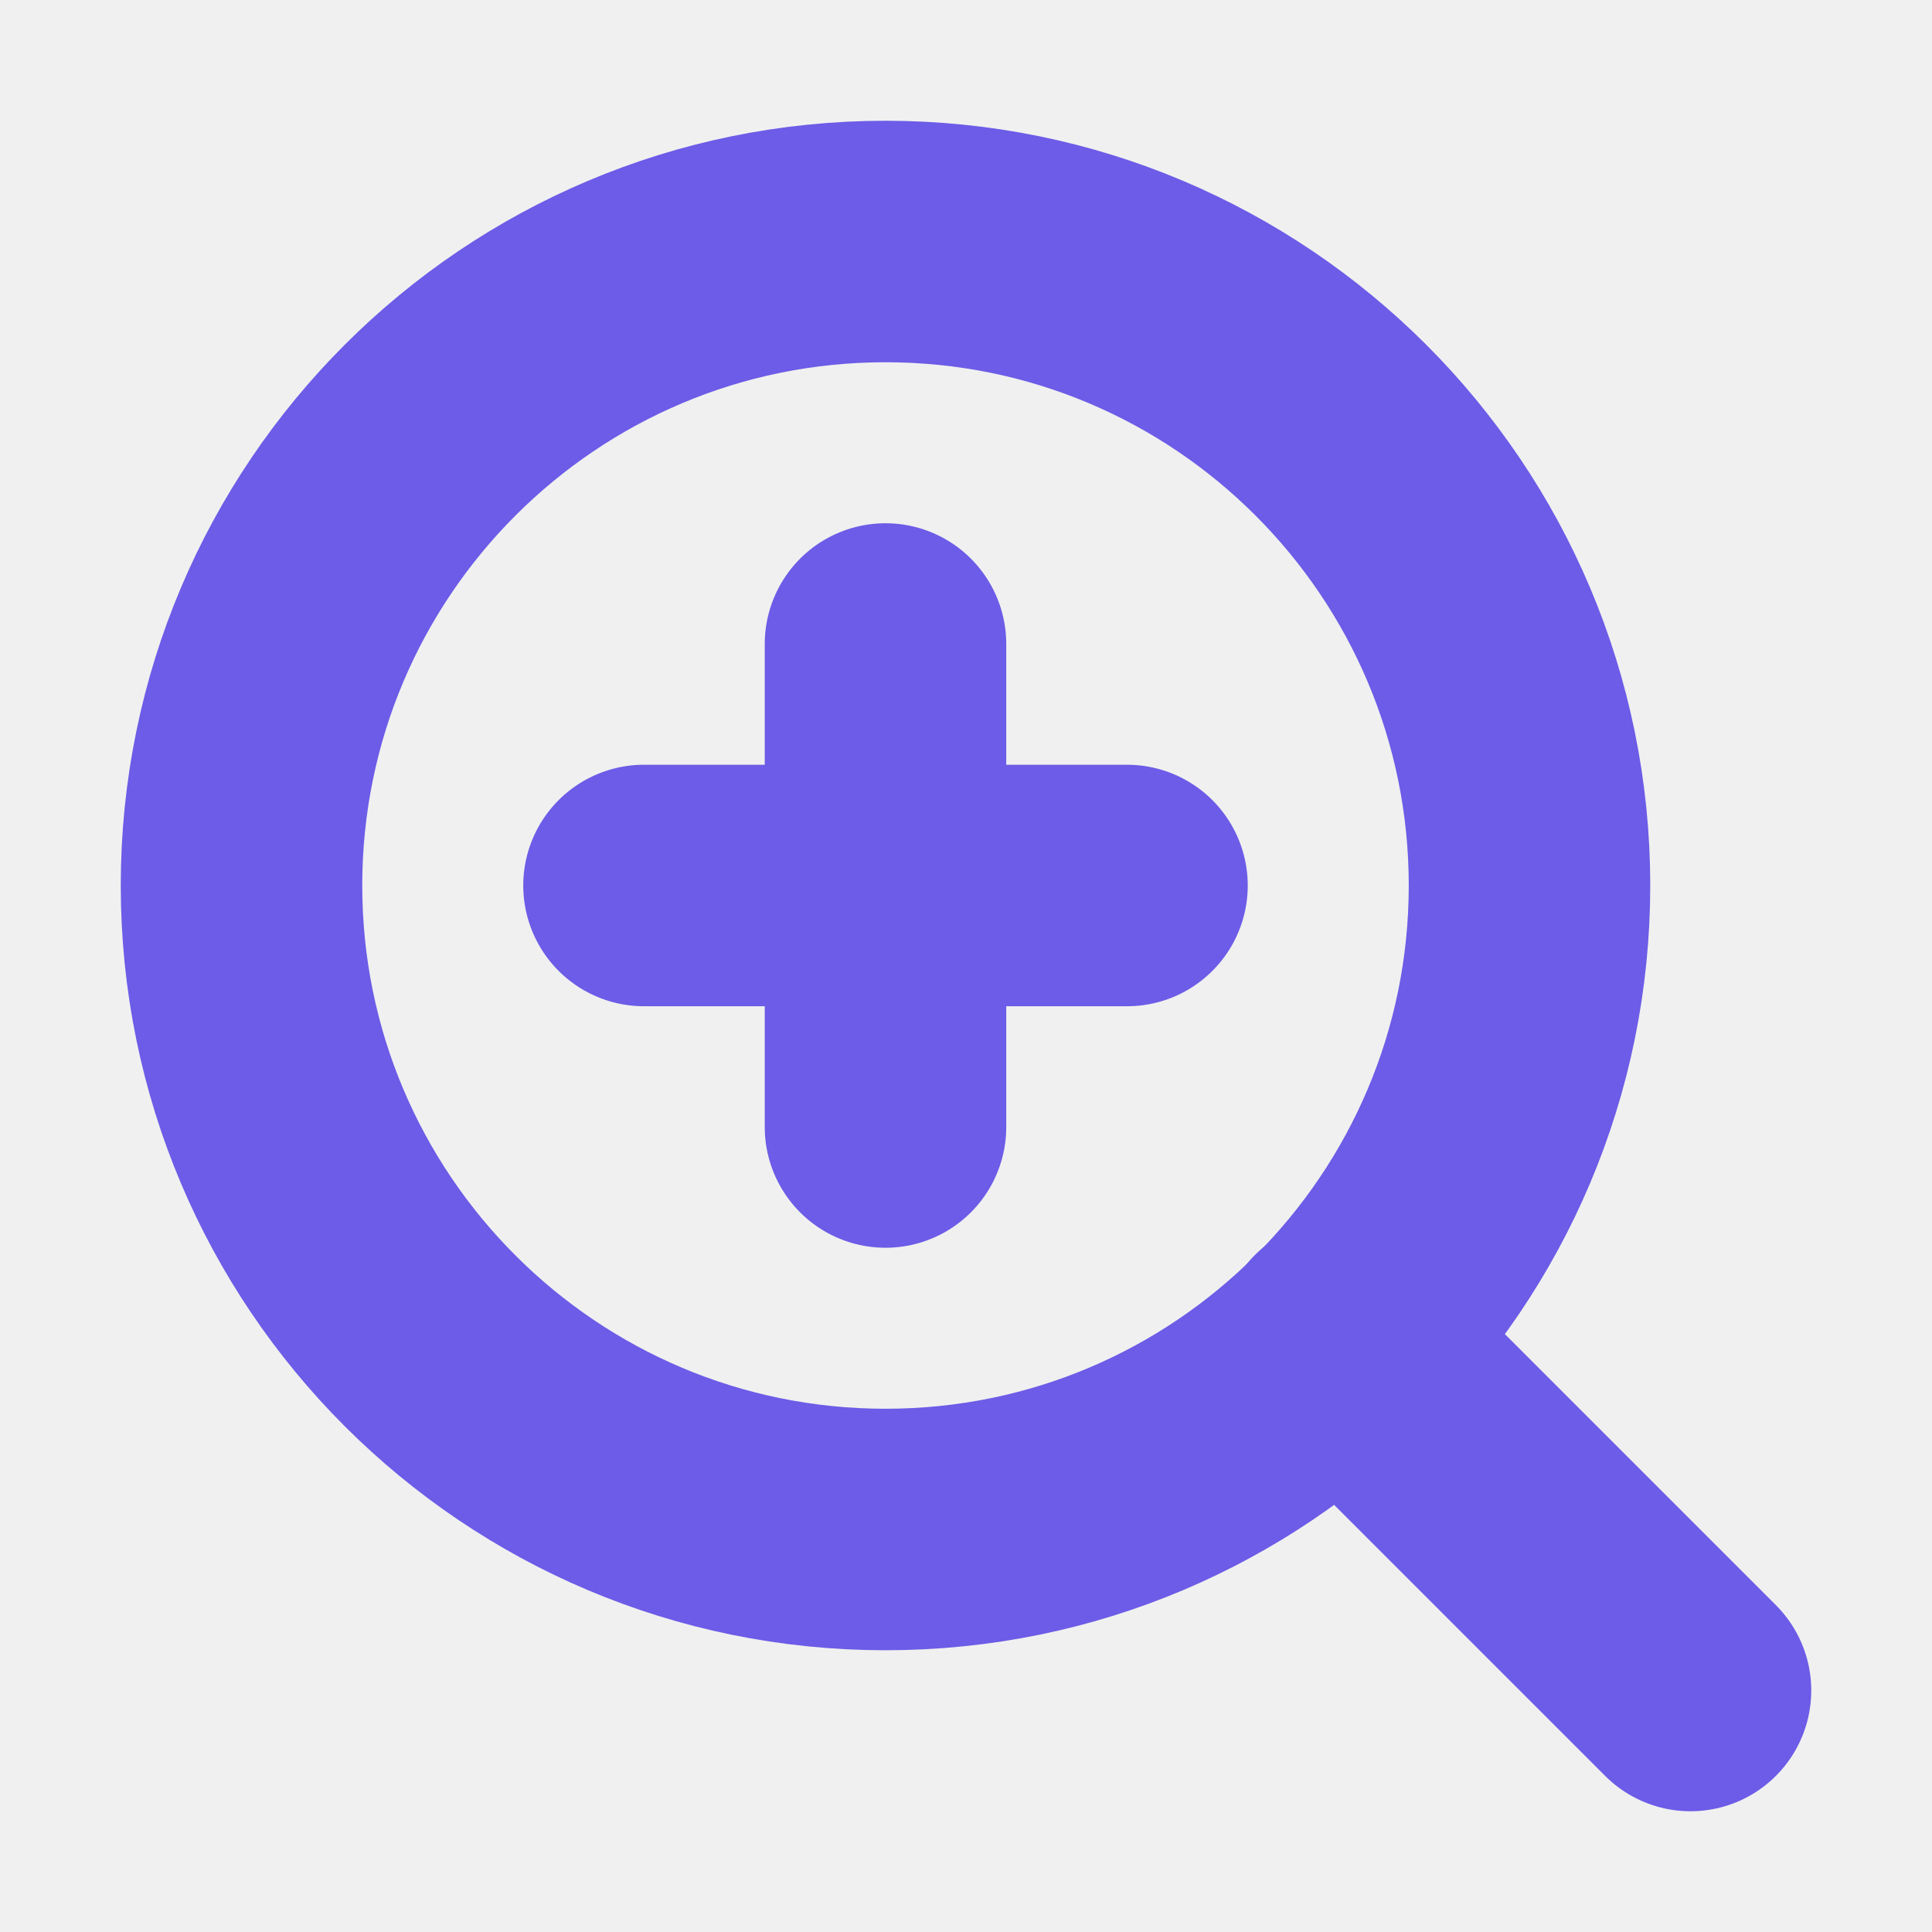
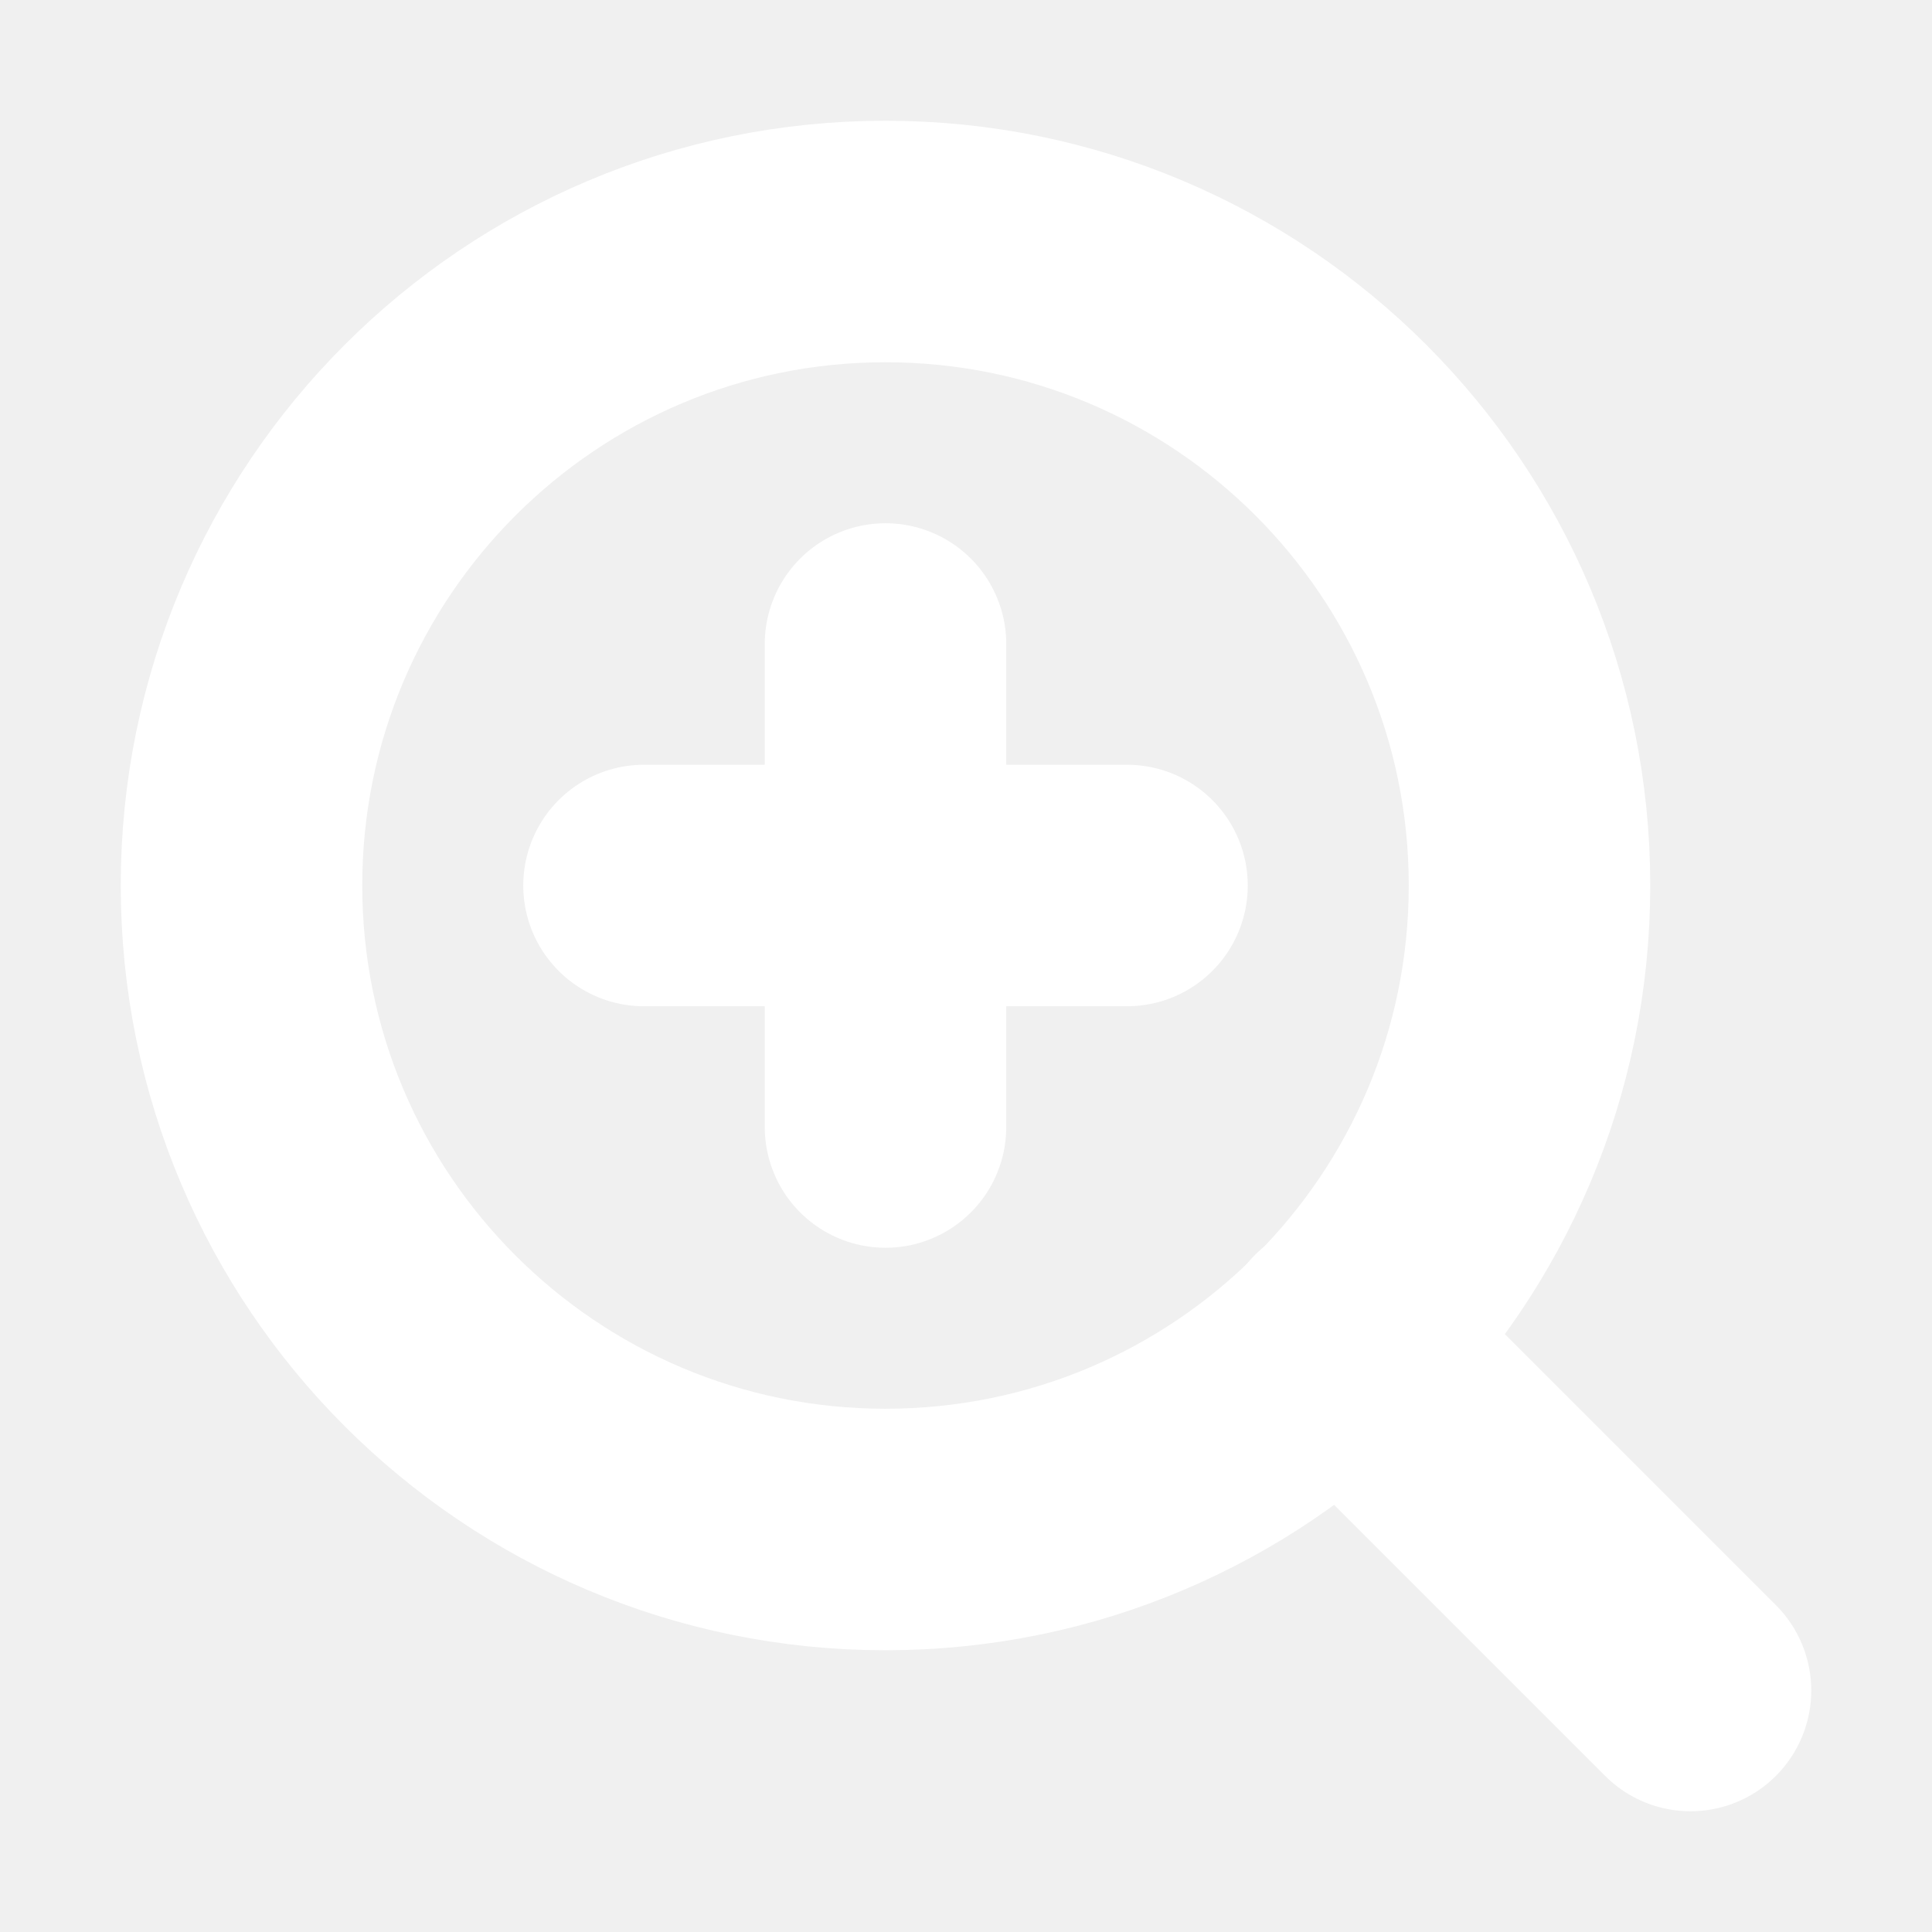
- <svg xmlns="http://www.w3.org/2000/svg" width="24" height="24" viewBox="0 0 24 24" fill="none" stroke="#6c5ce7" stroke-width="3" stroke-linecap="round" stroke-linejoin="round" class="feather feather-zoom-in">
+ <svg xmlns="http://www.w3.org/2000/svg" width="24" height="24" viewBox="0 0 24 24" fill="none" stroke="#ffffff" stroke-width="3" stroke-linecap="round" stroke-linejoin="round" class="feather feather-zoom-in">
  <circle cx="11" cy="11" r="8" />
  <line x1="21" y1="21" x2="16.65" y2="16.65" />
  <line x1="11" y1="8" x2="11" y2="14" />
  <line x1="8" y1="11" x2="14" y2="11" />
</svg>
